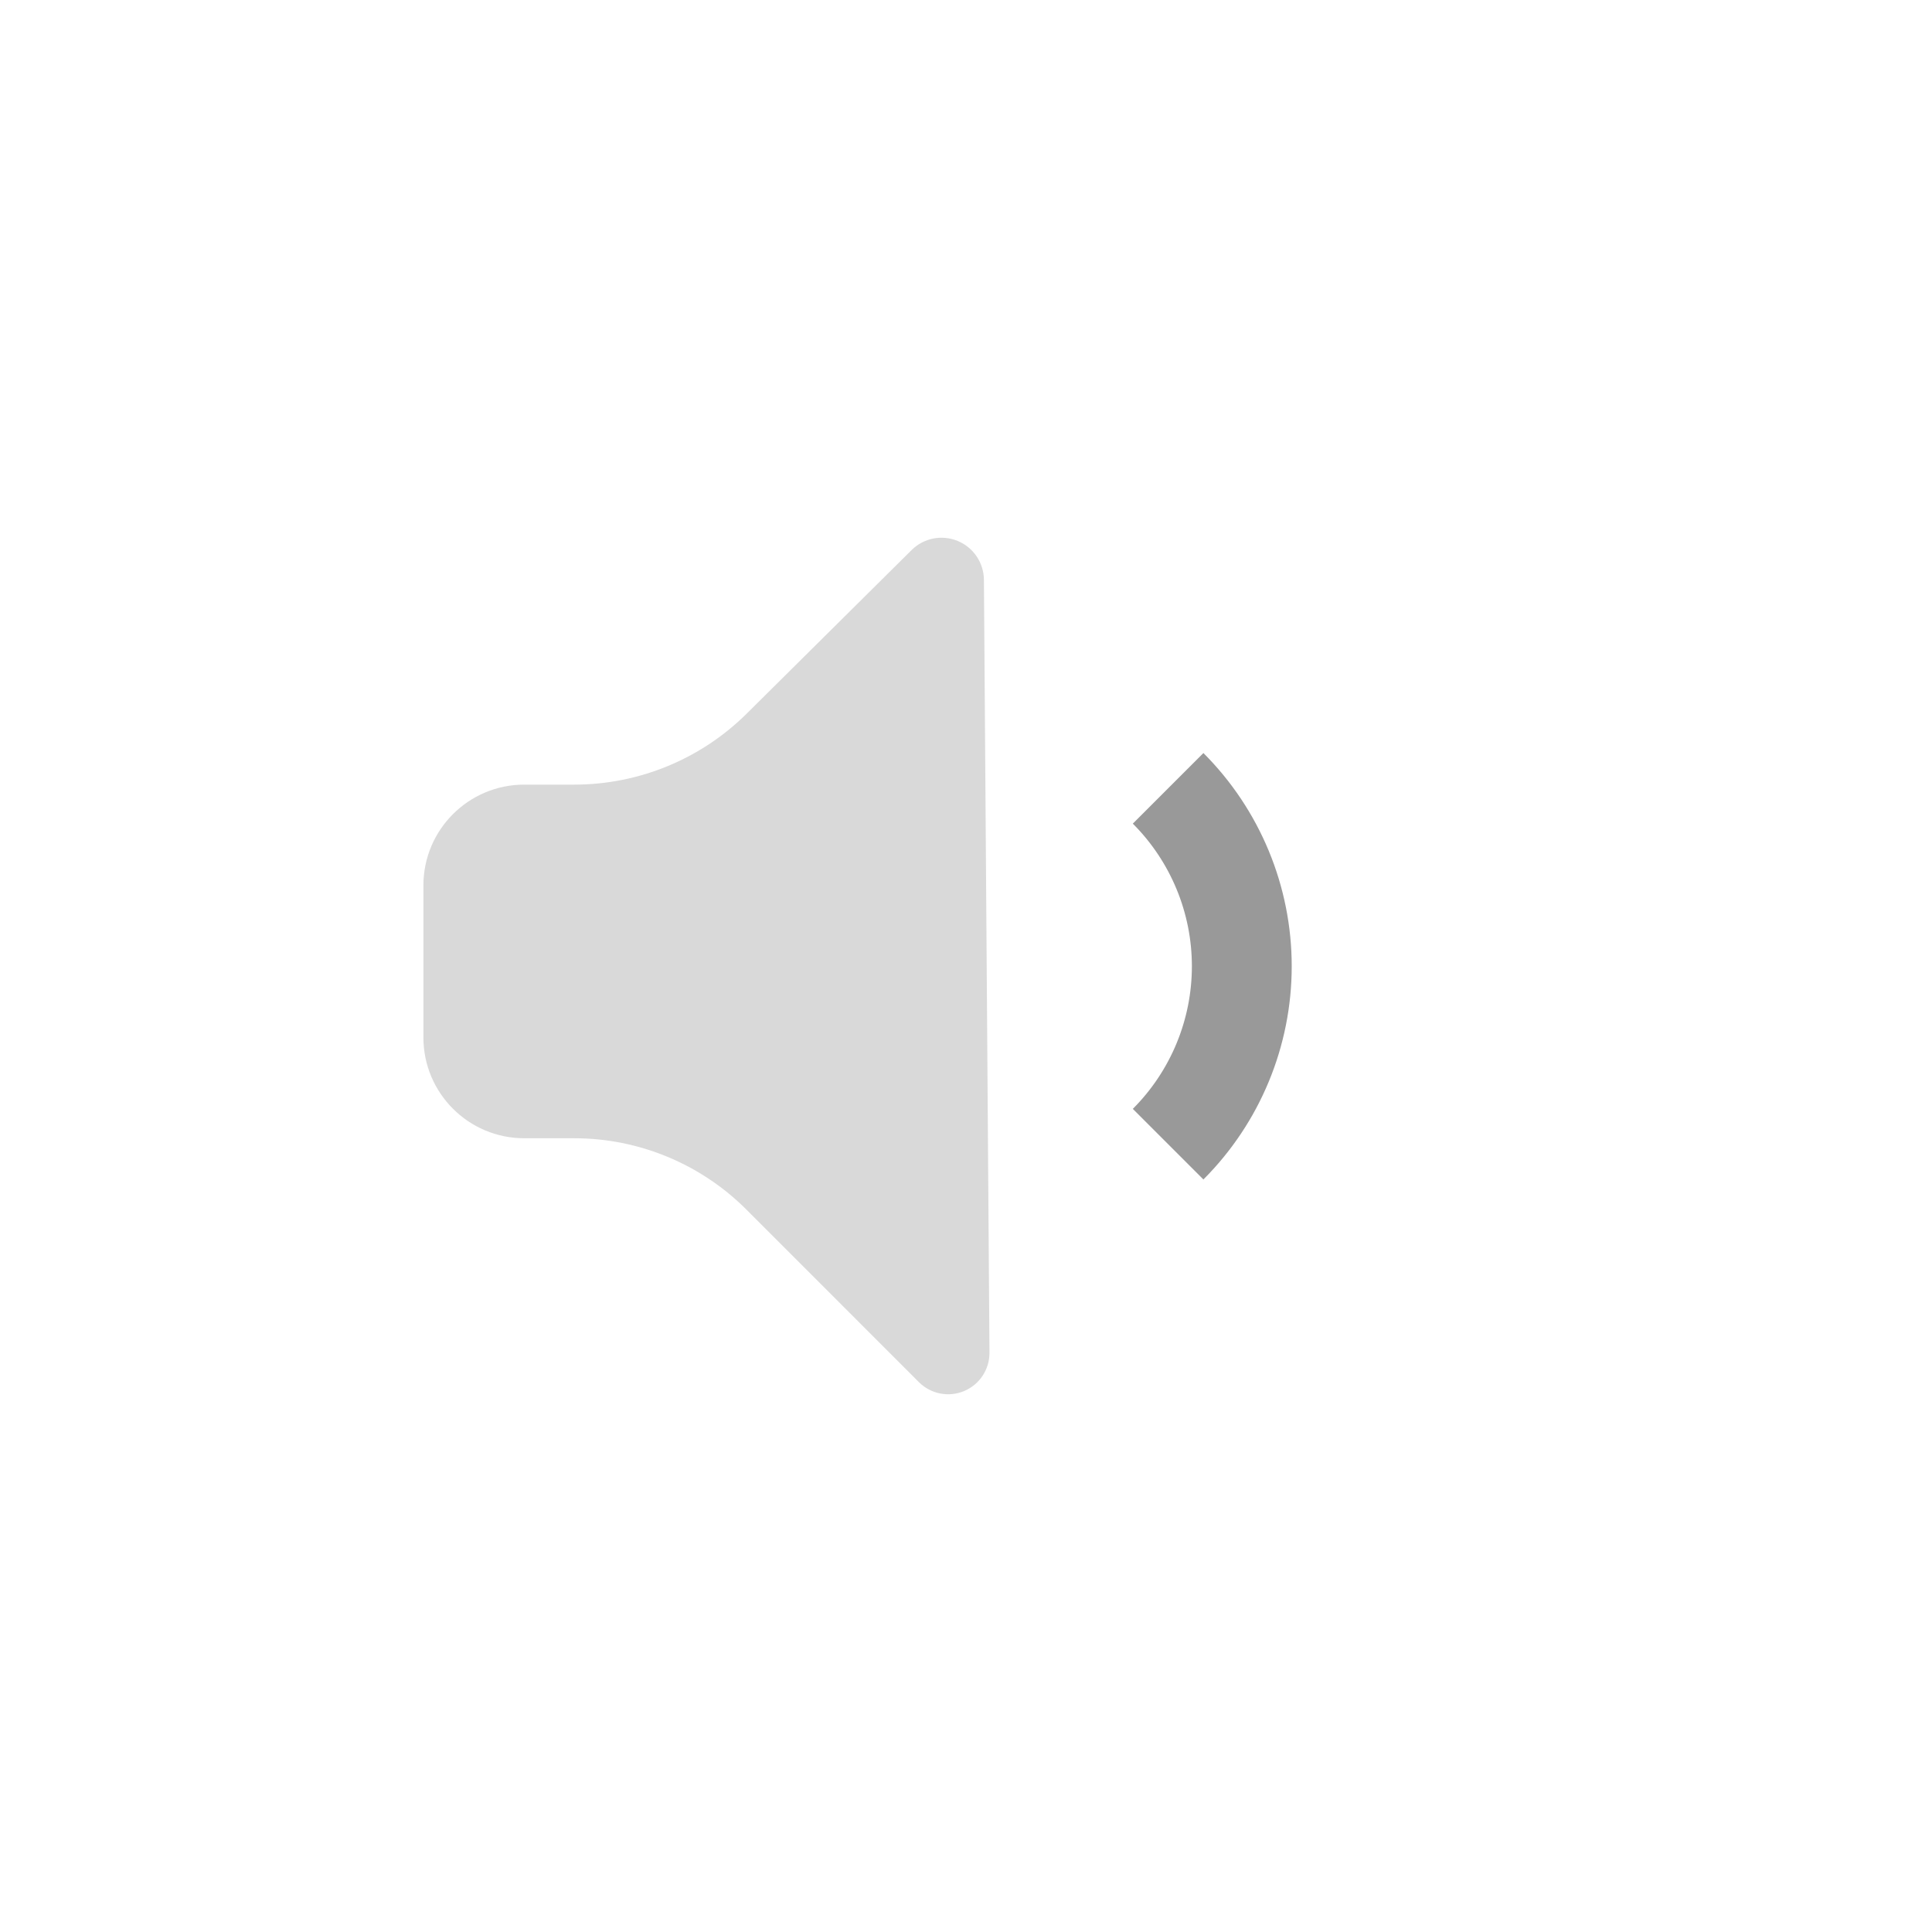
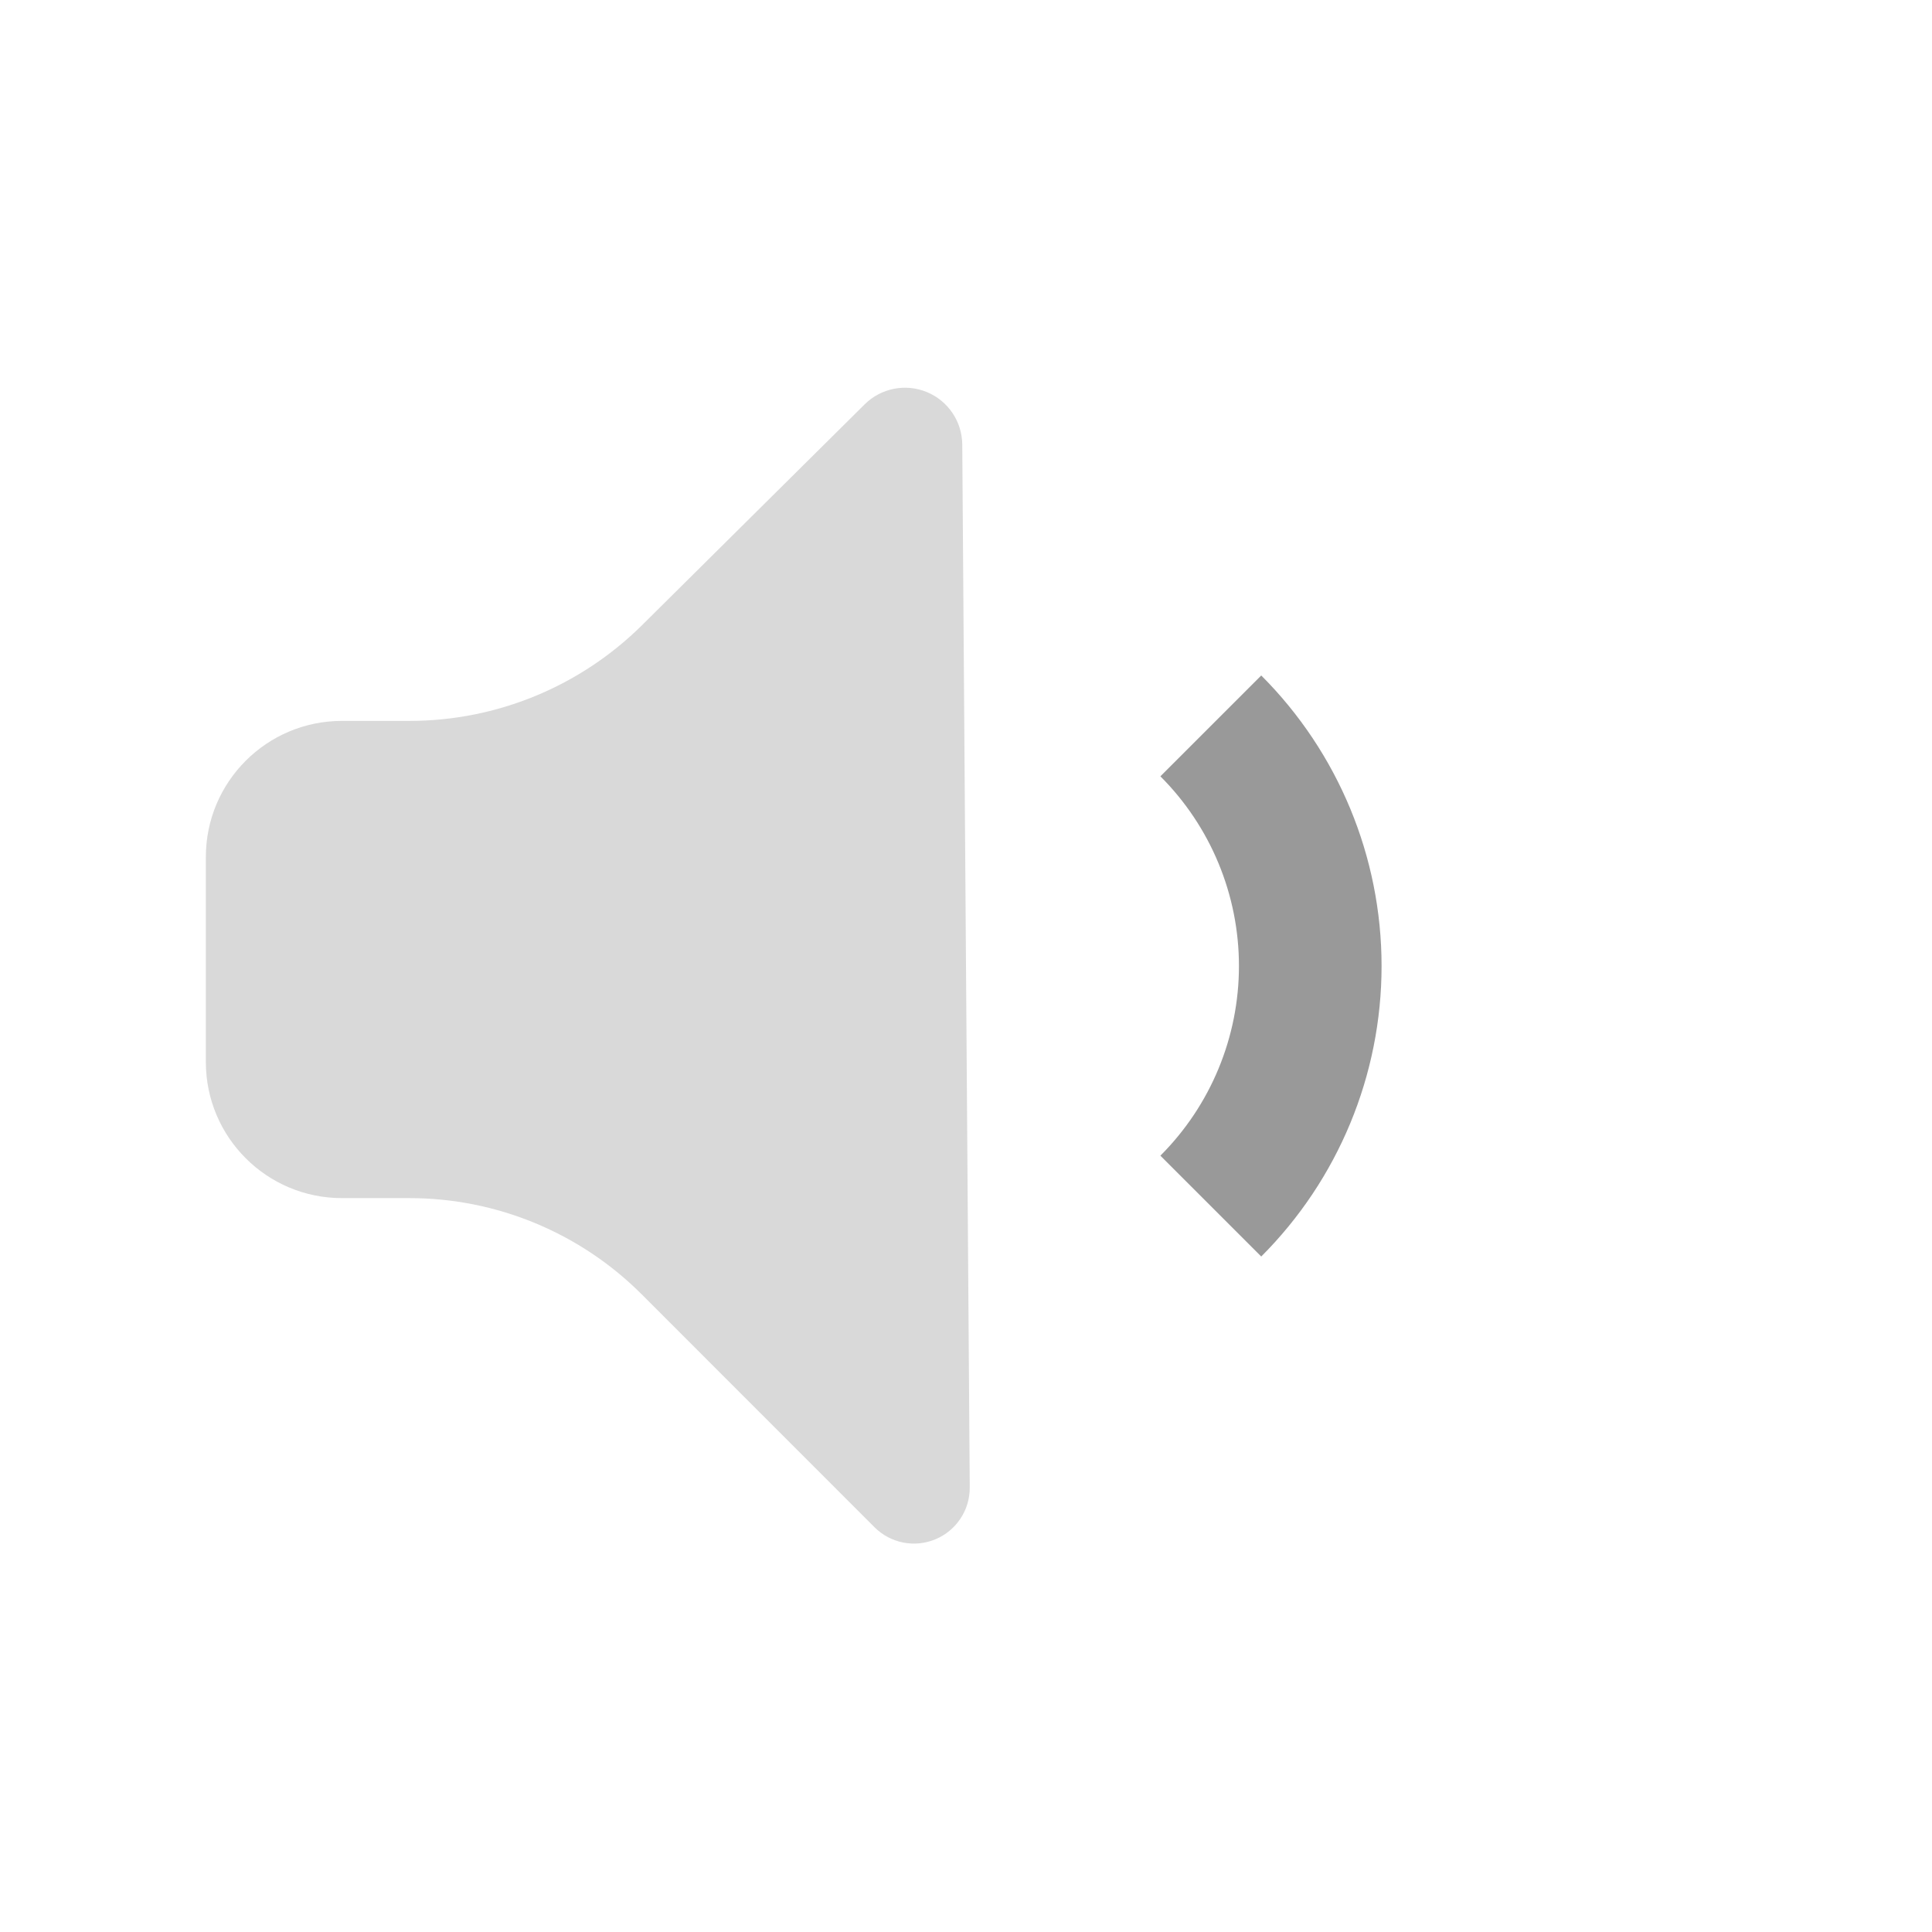
<svg xmlns="http://www.w3.org/2000/svg" width="512" height="512" viewBox="0 0 135.467 135.467" version="1.1" id="svg1">
  <defs id="defs1">
    </defs>
  <g id="layer1">
-     <path style="font-variation-settings:'wght' 900;fill:#d9d9d9;fill-opacity:1;stroke:none;stroke-width:7.049;stroke-linejoin:round" d="m 33.926,51.859 -4.373,-7.1e-5 A 8.814,8.814 135 0 0 20.739,60.673 V 73.953 a 8.814,8.814 45 0 0 8.814,8.814 h 4.372 a 21.272,21.272 22.506 0 1 15.045,6.234 l 15.077,15.083 a 3.613,3.613 157.301 0 0 6.168,-2.58 L 69.73,33.963 a 3.709,3.709 22.411 0 0 -6.321,-2.607 l -14.412,14.296 a 21.4,21.4 157.617 0 1 -15.071,6.207 z" id="path1" transform="matrix(0.8022373,0,0,0.8022373,13.05033,13.41263)" />
-     <path style="font-variation-settings:'wght' 900;fill:none;fill-opacity:1;stroke:#999999;stroke-width:7;stroke-linejoin:round;stroke-dasharray:none;stroke-opacity:1" id="path2-7" d="m 81.905,55.276 a 17.643,17.643 0 0 1 5.167,12.475 17.643,17.643 0 0 1 -5.167,12.475" />
+     <g id="g1">
+       <path style="font-variation-settings:'wght' 900;fill:#d9d9d9;fill-opacity:1;stroke:none;stroke-width:7.049;stroke-linejoin:round" d="m 33.926,51.859 -4.373,-7.1e-5 A 8.814,8.814 135 0 0 20.739,60.673 V 73.953 a 8.814,8.814 45 0 0 8.814,8.814 h 4.372 a 21.272,21.272 22.506 0 1 15.045,6.234 l 15.077,15.083 a 3.613,3.613 157.301 0 0 6.168,-2.58 L 69.73,33.963 a 3.709,3.709 22.411 0 0 -6.321,-2.607 l -14.412,14.296 a 21.4,21.4 157.617 0 1 -15.071,6.207 z" id="path1" transform="matrix(1.082594,0,0,1.082594,-8.01791,-5.594395)" />
+       <path style="font-variation-settings:'wght' 900;fill:none;fill-opacity:1;stroke:#999999;stroke-width:10;stroke-linejoin:round;stroke-dasharray:none;stroke-opacity:1" id="path2-7" d="m 84.899,50.898 a 23.808,23.808 0 0 1 6.973,16.835 23.808,23.808 0 0 1 -6.973,16.835" />
+     </g>
  </g>
</svg>
